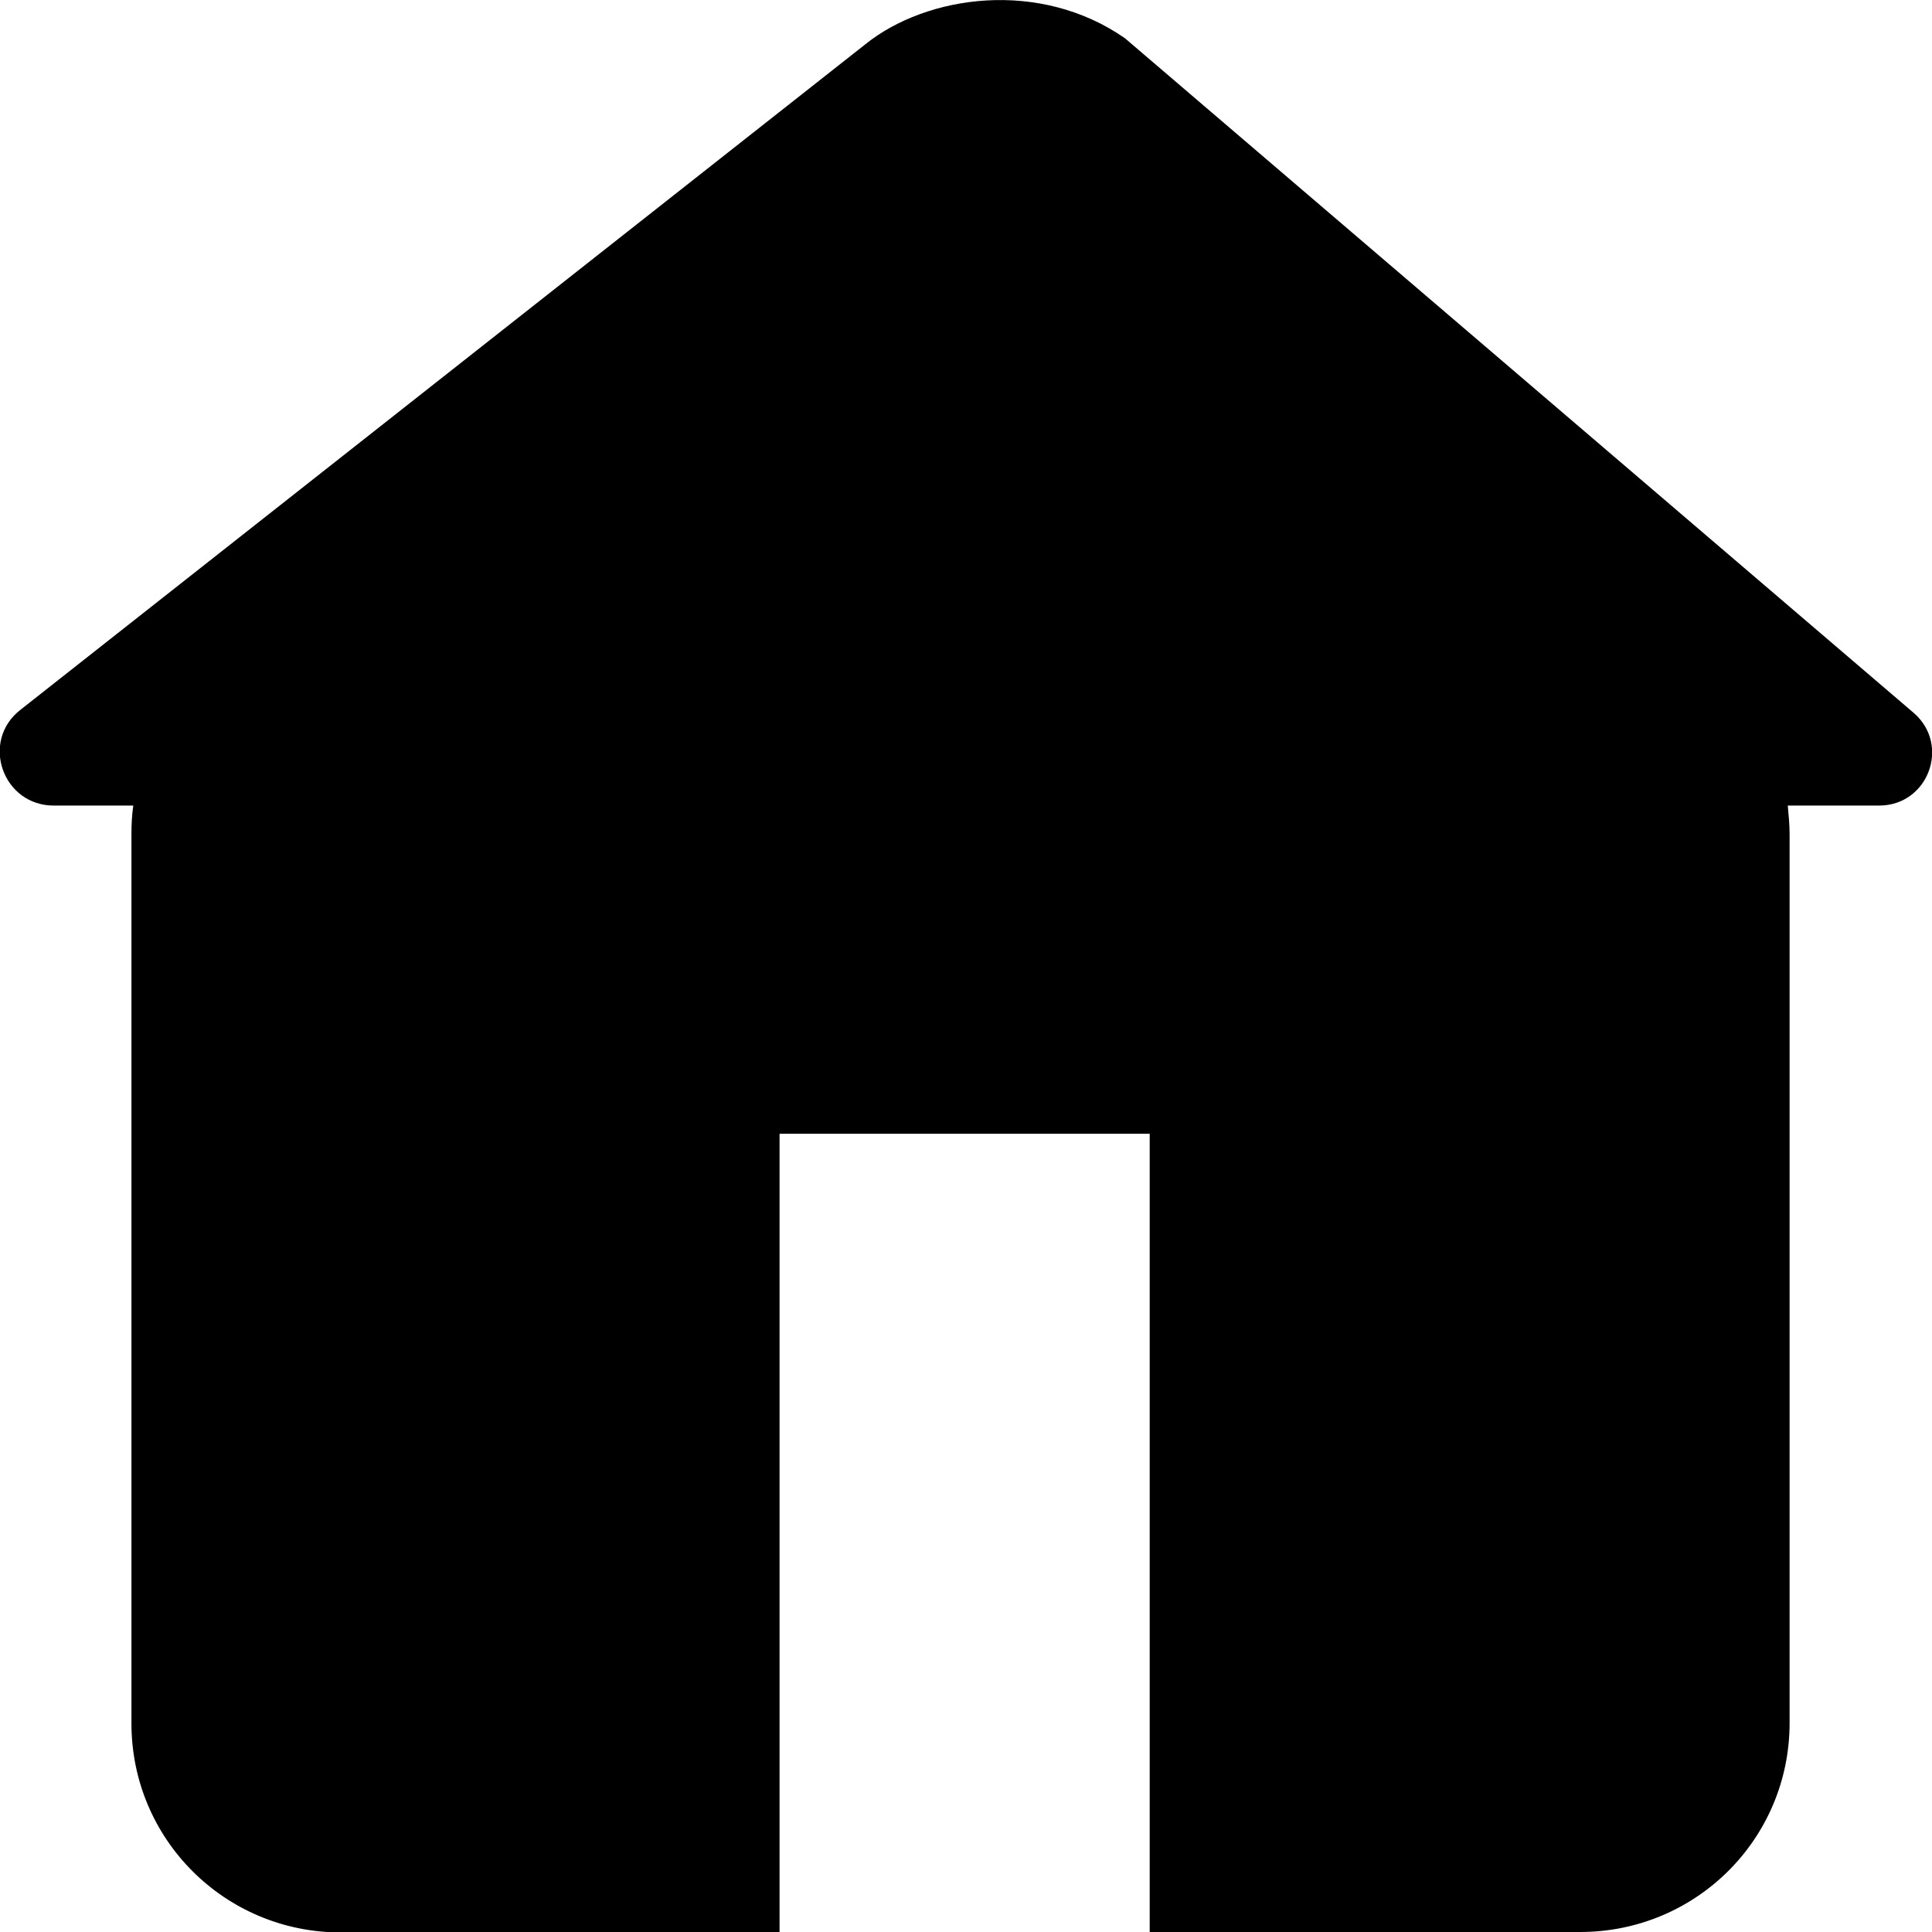
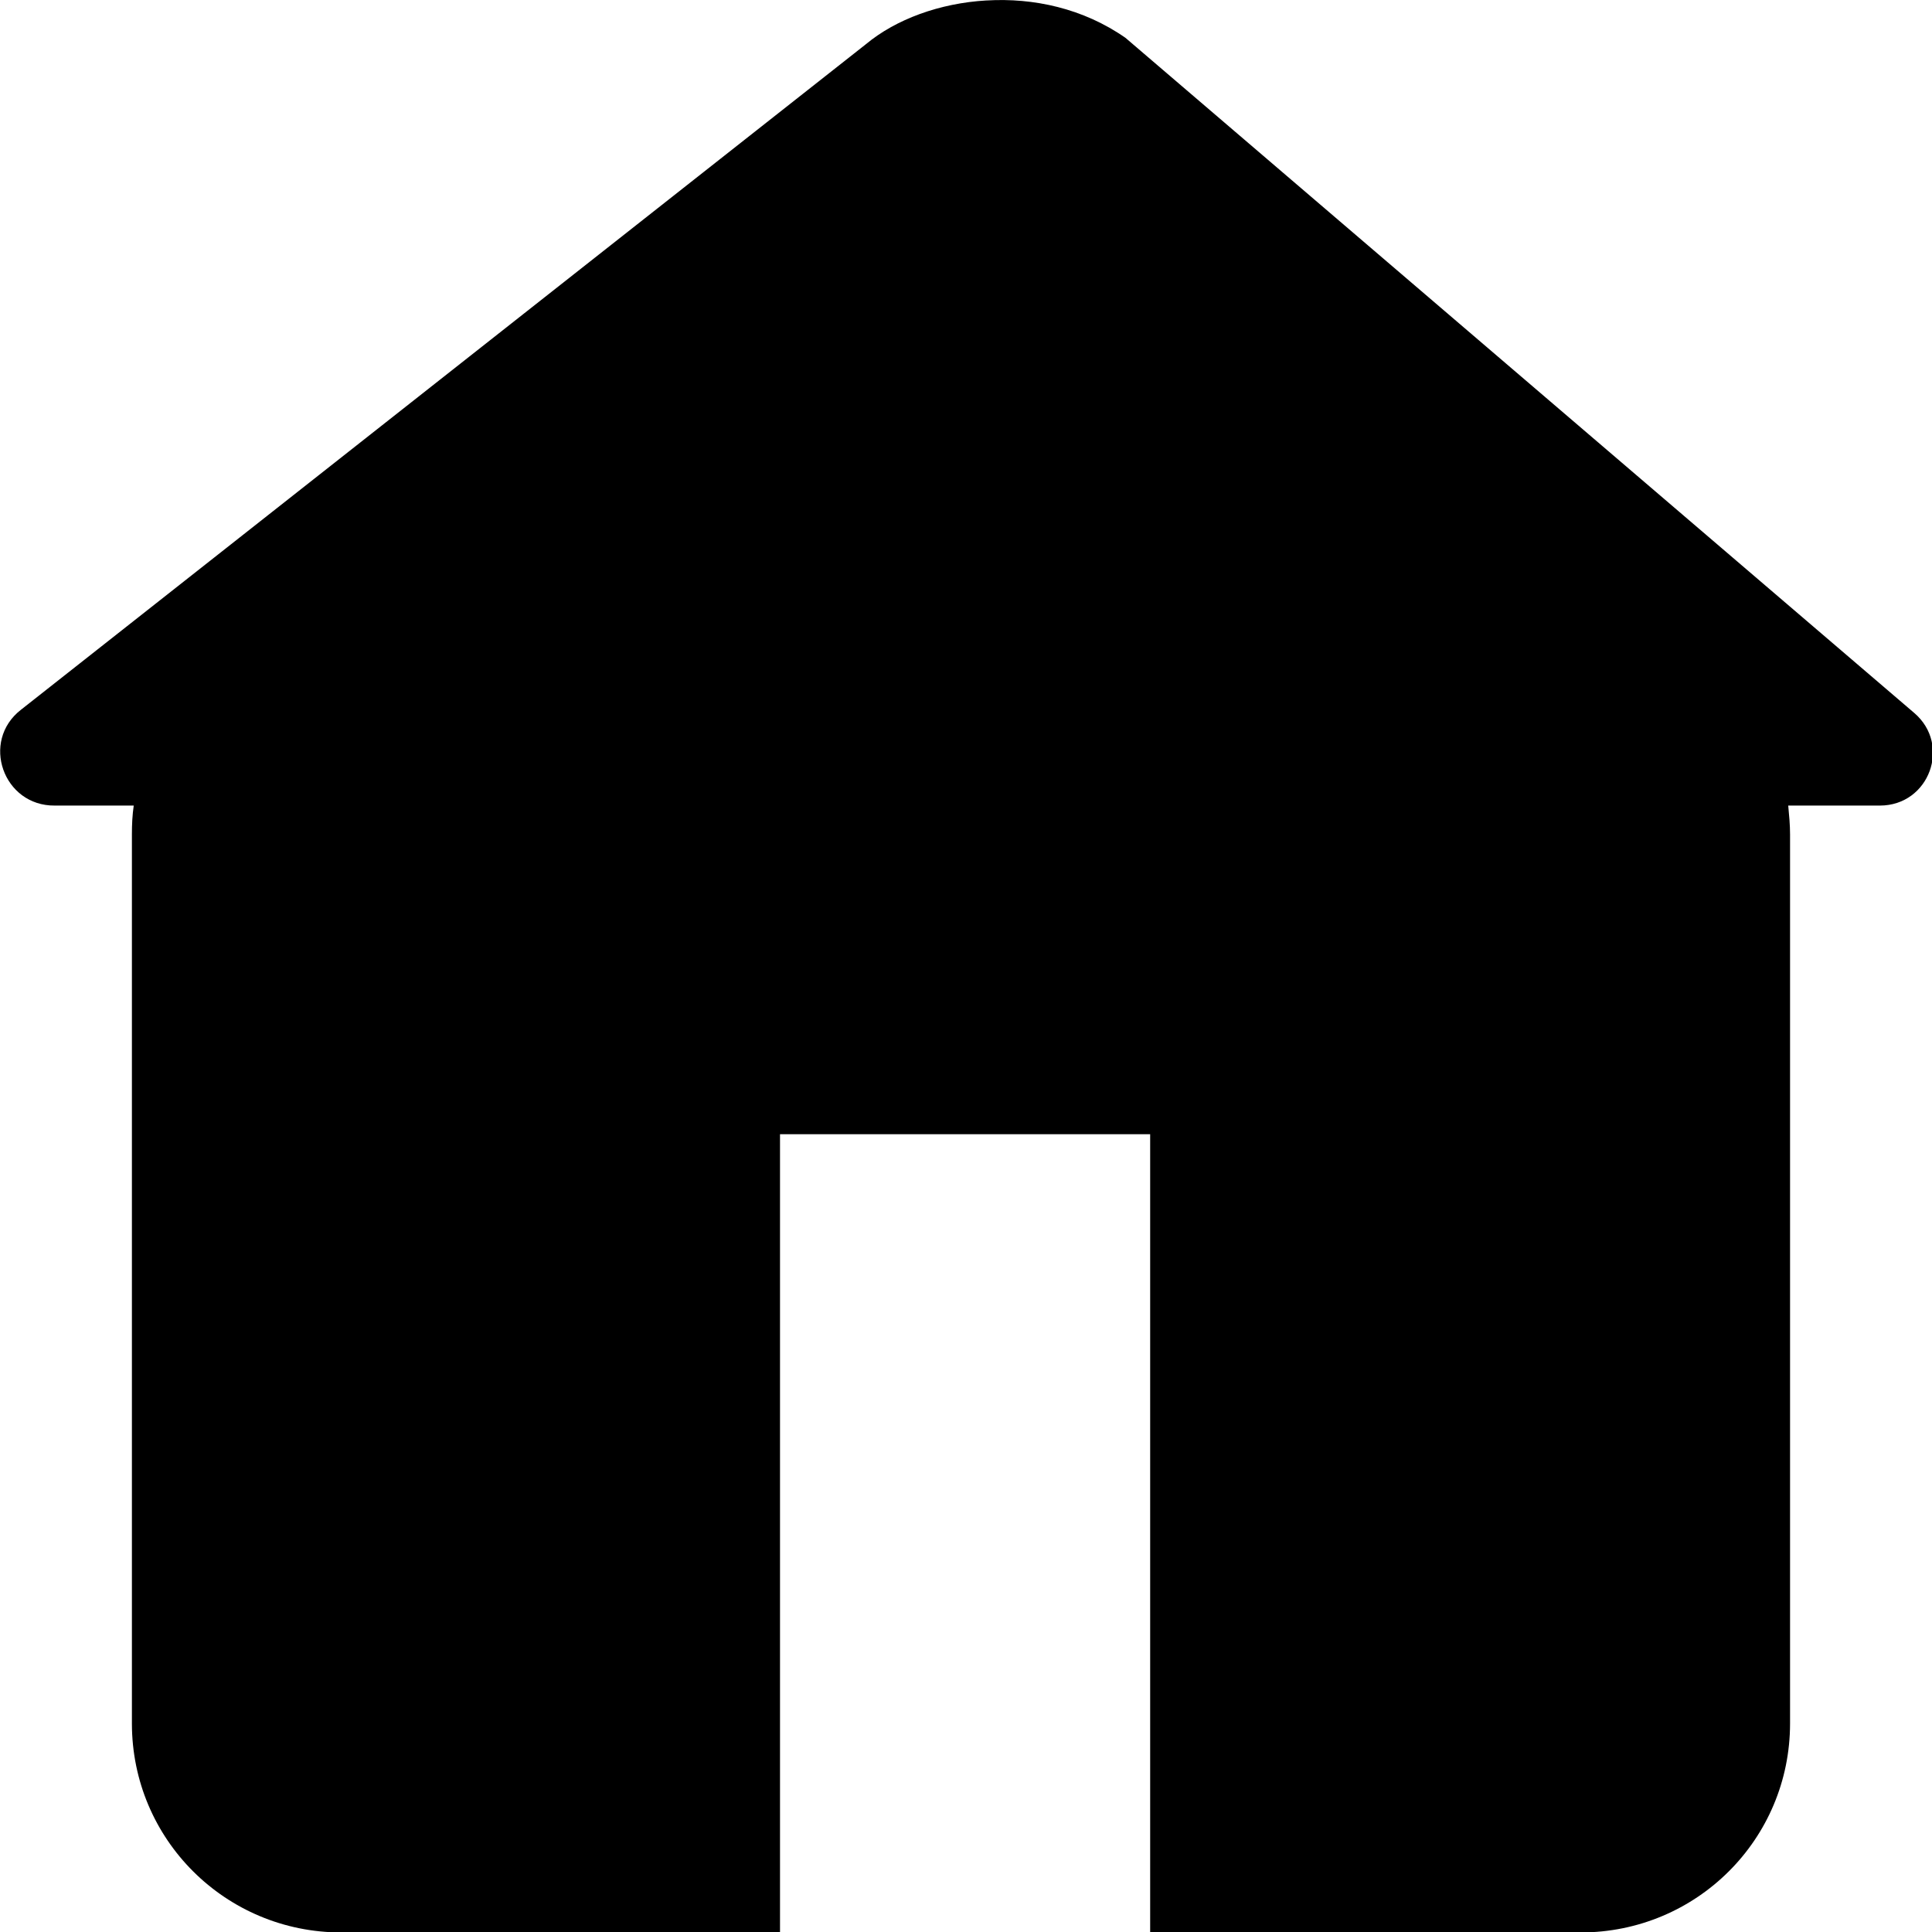
- <svg xmlns="http://www.w3.org/2000/svg" width="16" height="16" viewBox="0 0 4.233 4.233" version="1.1" id="svg1">
-   <defs id="defs1" />
-   <path id="rect1" style="fill-rule:evenodd;stroke-width:0.52" d="M 2.161,0.001 C 2.059,0.007 1.963,0.043 1.896,0.097 L 0.045,1.555 c -0.089,0.069 -0.039,0.211 0.074,0.21 h 0.173 c -0.003,0.021 -0.004,0.041 -0.004,0.063 v 1.948 c 0,0.254 0.205,0.458 0.459,0.458 H 1.708 V 2.484 H 2.519 V 4.233 h 0.943 c 0.254,0 0.459,-0.204 0.459,-0.458 V 1.828 c 0,-0.021 -0.002,-0.042 -0.004,-0.063 H 4.117 C 4.225,1.765 4.274,1.632 4.193,1.562 L 2.465,0.084 C 2.372,0.019 2.263,-0.005 2.161,0.001 Z" />
+ <svg xmlns="http://www.w3.org/2000/svg" width="20" height="20" version="1.1" viewBox="0 0 4.233 4.233">
+   <path d="m2.161 0.001c-0.102 0.006-0.198 0.041-0.264 0.096l-1.851 1.458c-0.089 0.069-0.039 0.211 0.074 0.21h0.173c-0.003 0.021-0.004 0.041-0.004 0.063v1.948c0 0.254 0.205 0.458 0.459 0.458h0.961v-1.749h0.811v1.749h0.943c0.254 0 0.459-0.204 0.459-0.458v-1.948c0-0.021-0.002-0.042-0.004-0.063h0.201c0.108-1.816e-4 0.157-0.133 0.075-0.203l-1.728-1.479c-0.093-0.065-0.202-0.088-0.304-0.082z" fill="currentColor" fill-rule="evenodd" stroke-width=".52" />
</svg>
